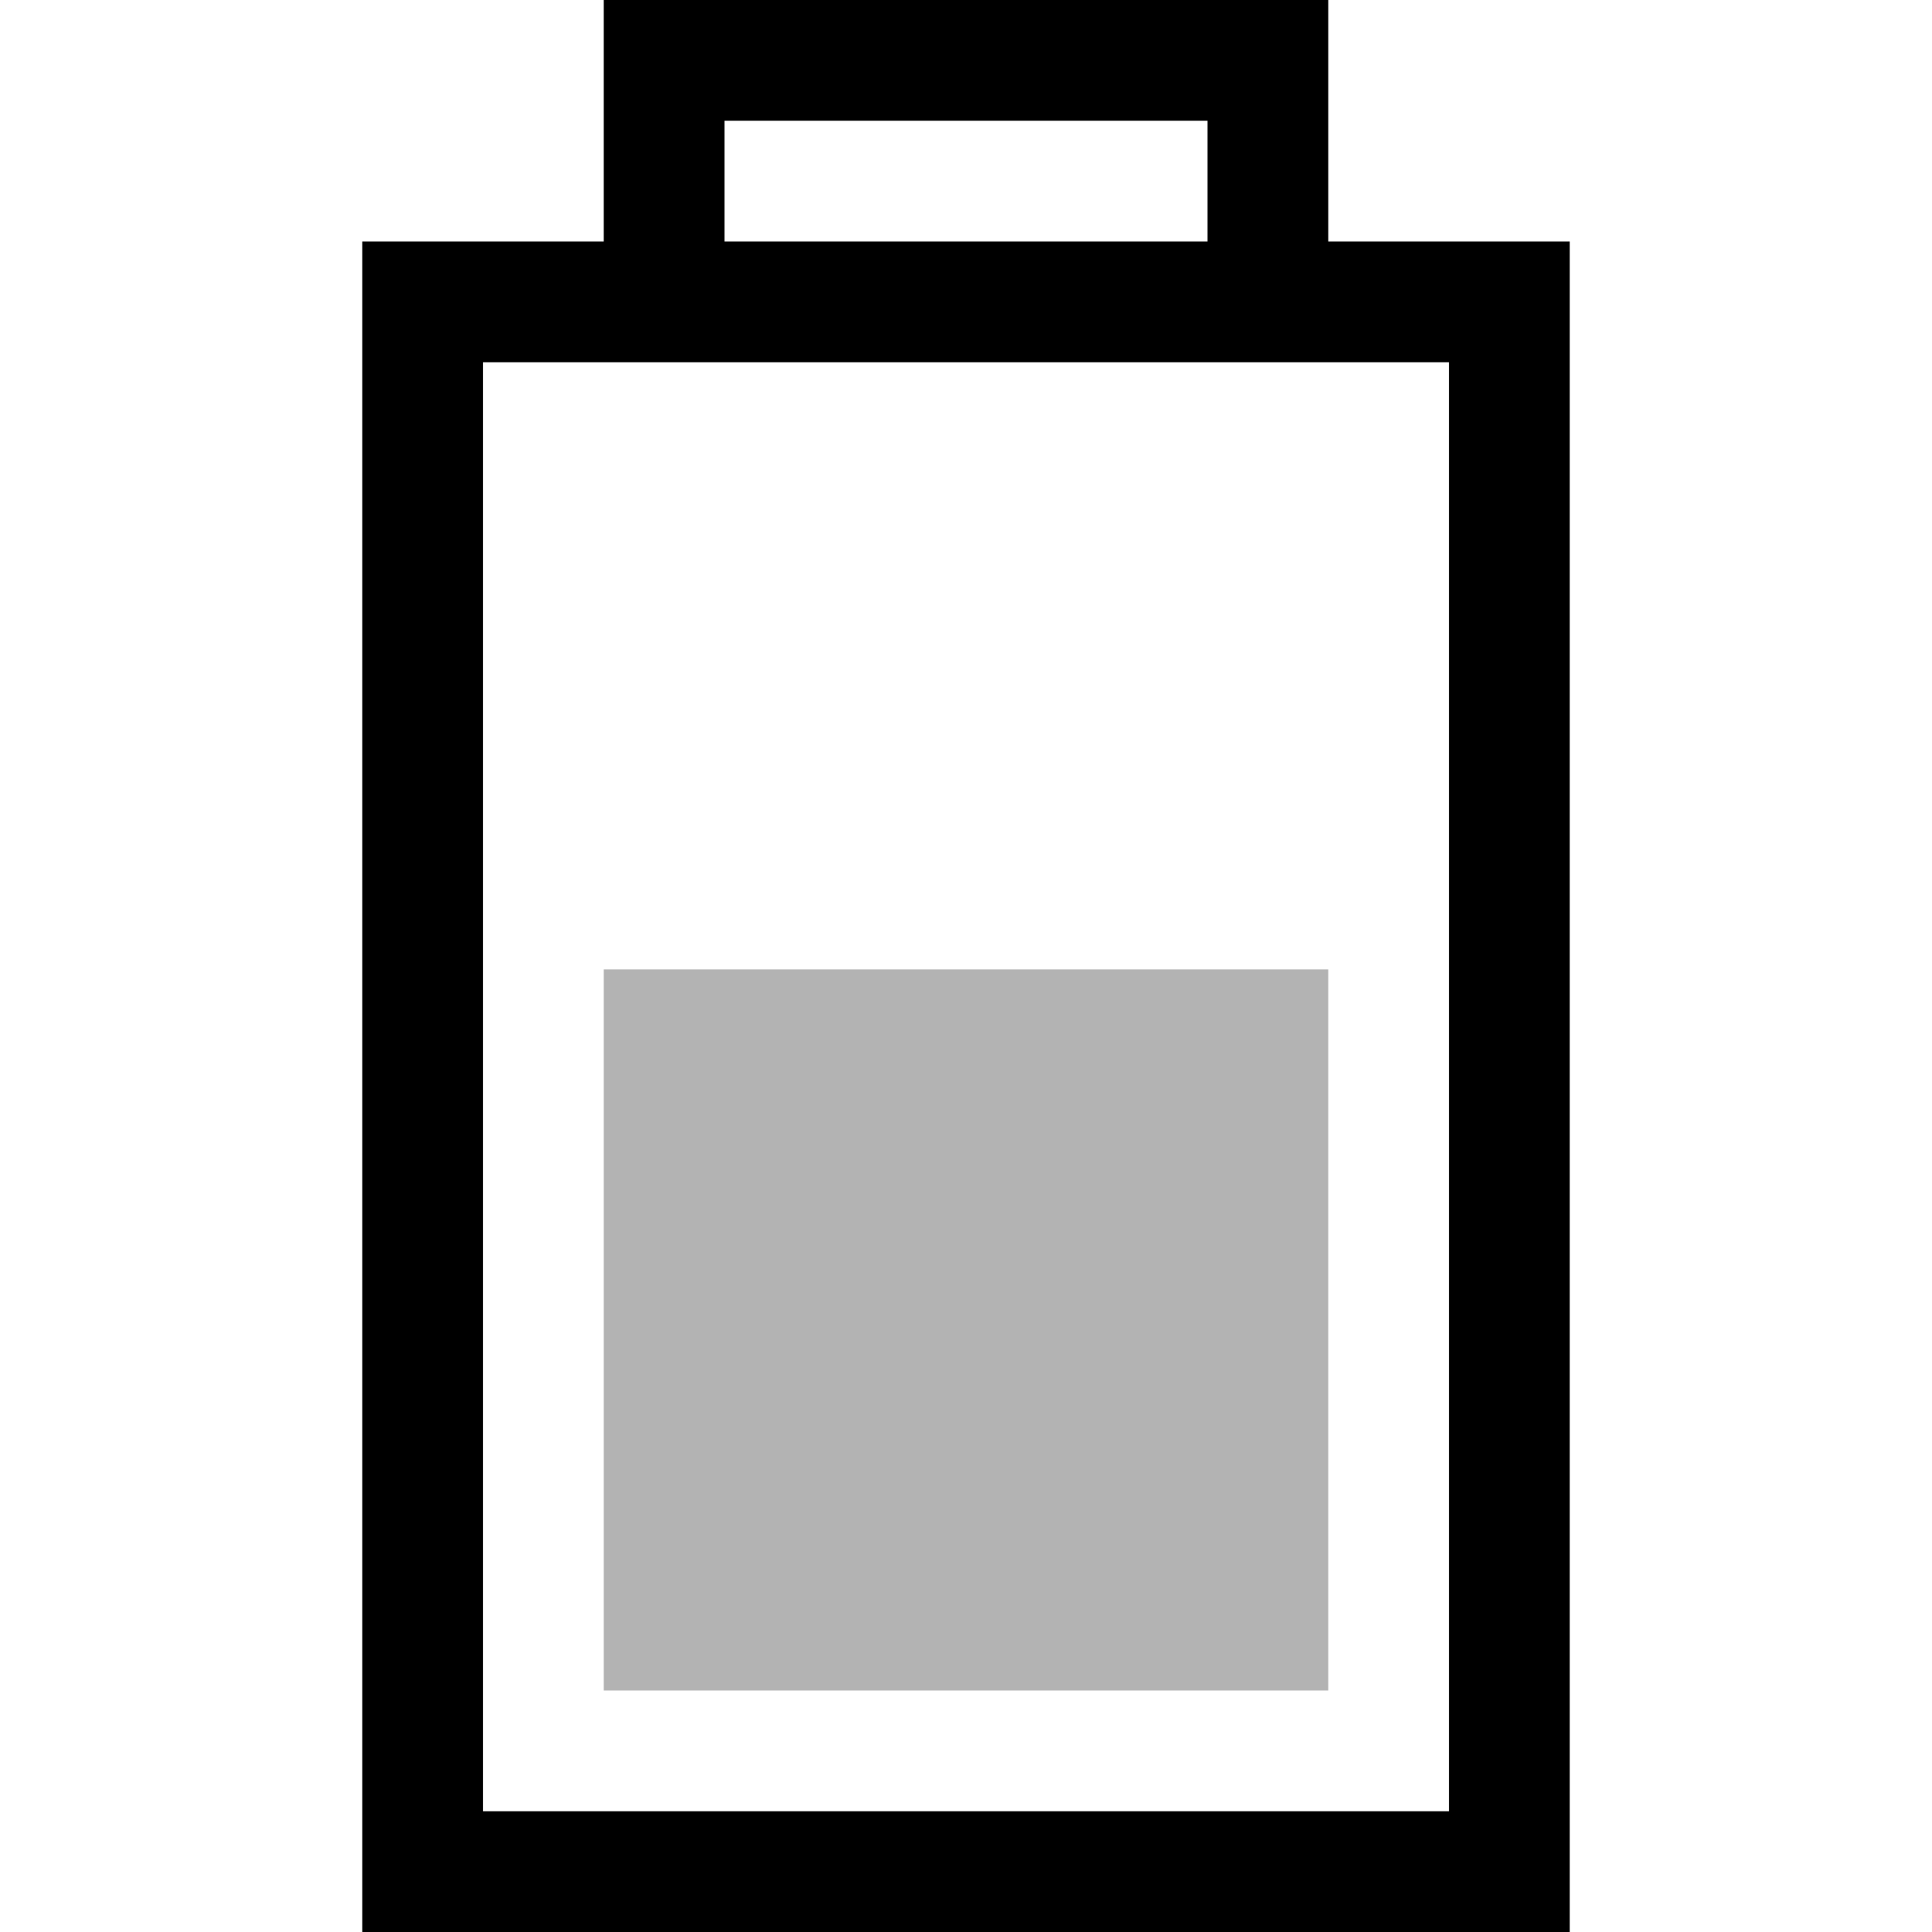
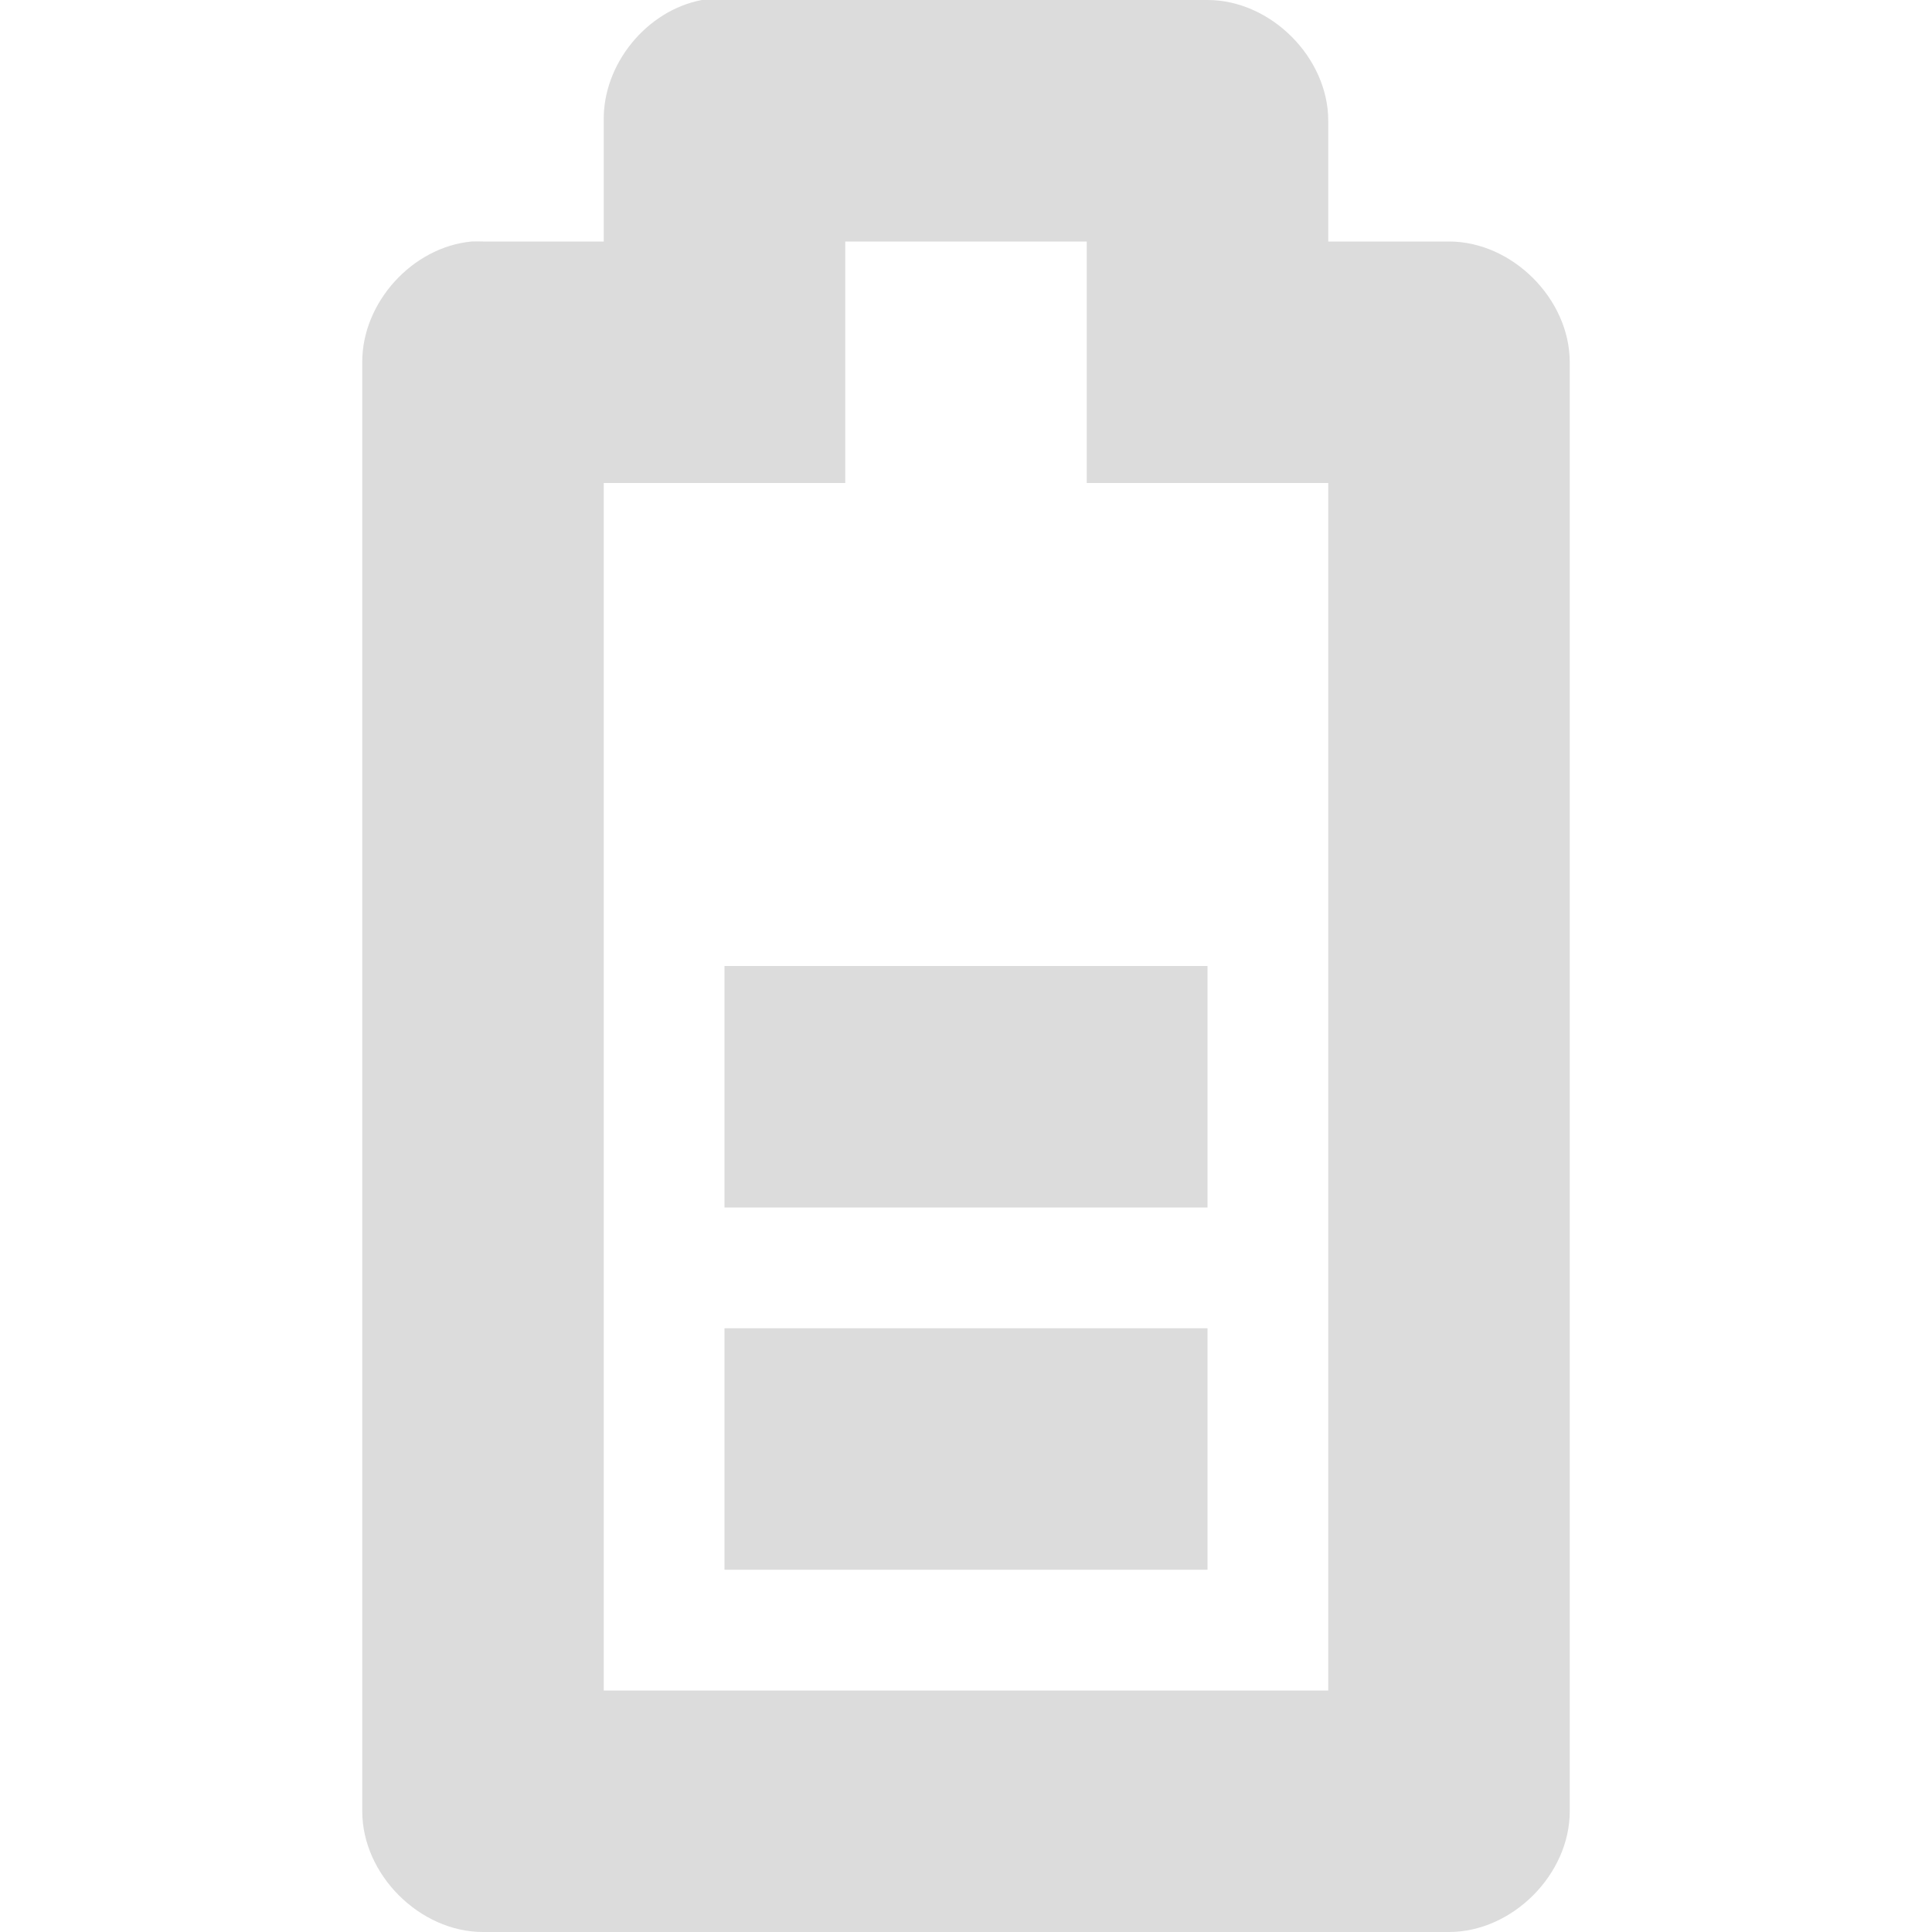
<svg xmlns="http://www.w3.org/2000/svg" id="svg3196" height="16" width="16" version="1.0">
  <defs id="defs8" />
-   <path style="font-size:medium;font-style:normal;font-variant:normal;font-weight:normal;font-stretch:normal;text-indent:0;text-align:start;text-decoration:none;line-height:normal;letter-spacing:normal;word-spacing:normal;text-transform:none;direction:ltr;block-progression:tb;writing-mode:lr-tb;text-anchor:start;baseline-shift:baseline;opacity:1.0;color:#000000;fill:#f9f9f9#f9f9f9#cdcdcd#000000;fill-opacity:1;stroke:none;stroke-width:1;marker:none;visibility:visible;display:inline;overflow:visible;enable-background:accumulate;font-family:Sans;-inkscape-font-specification:Sans" d="M 5,0 5,2 3.5,2 3,2 l 0,0.5 0,13 0,0.5 0.5,0 9,0 0.5,0 0,-0.5 0,-13 L 13,2 12.5,2 11,2 11,0 9.5,0 6.5,0 5,0 z M 6,1 10,1 10,2 6,2 6,1 z M 4,3 12,3 12,15 4,15 4,3 z" id="rect2388" />
-   <path style="opacity:0.3;fill:#f9f9f9#f9f9f9#cdcdcd#000000;fill-opacity:1" d="m 5,14 0,-5.972 6,0 L 11,14 z" id="rect3162" />
+   <g transform="translate(-157,-167)" id="g14069">
+     <path id="rect14006-5" d="m 162.812,167 c -0.458,0.087 -0.821,0.533 -0.812,1 l 0,1 -1,0 c -0.031,-0.001 -0.062,-0.001 -0.094,0 -0.492,0.046 -0.908,0.506 -0.906,1 l 0,12 c 5e-5,0.524 0.476,1 1,1 l 8,0 c 0.524,-5e-5 1,-0.476 1,-1 l 0,-12 c -5e-5,-0.524 -0.476,-1 -1,-1 l -1,0 0,-1 c -5e-5,-0.524 -0.476,-1 -1,-1 l -4,0 c -0.031,-0.001 -0.062,-0.001 -0.094,0 -0.031,-0.001 -0.062,-0.001 -0.094,0 z m -0.812,4 2,0 0,-2 2,0 0,2 2,0 0,10 -6,0 z" style="font-size:medium;font-style:normal;font-variant:normal;font-weight:normal;font-stretch:normal;text-indent:0;text-align:start;text-decoration:none;line-height:normal;letter-spacing:normal;word-spacing:normal;text-transform:none;direction:ltr;block-progression:tb;writing-mode:lr-tb;text-anchor:start;baseline-shift:baseline;color:#000000;fill:#dcdcdc;fill-opacity:1;fill-rule:nonzero;stroke:none;stroke-width:2;marker:none;visibility:visible;display:inline;overflow:visible;enable-background:accumulate;font-family:Sans;-inkscape-font-specification:Sans" />
+     <path id="path14019-5" d="m 163,180 0,-2 4,0 0,2 z" style="fill:#dcdcdc;fill-opacity:1;stroke:none" />
+     <path id="path14019-5-7" d="m 163,177 0,-2 4,0 0,2 z" style="fill:#dcdcdc;fill-opacity:1;stroke:none" />
+   </g>
</svg>
